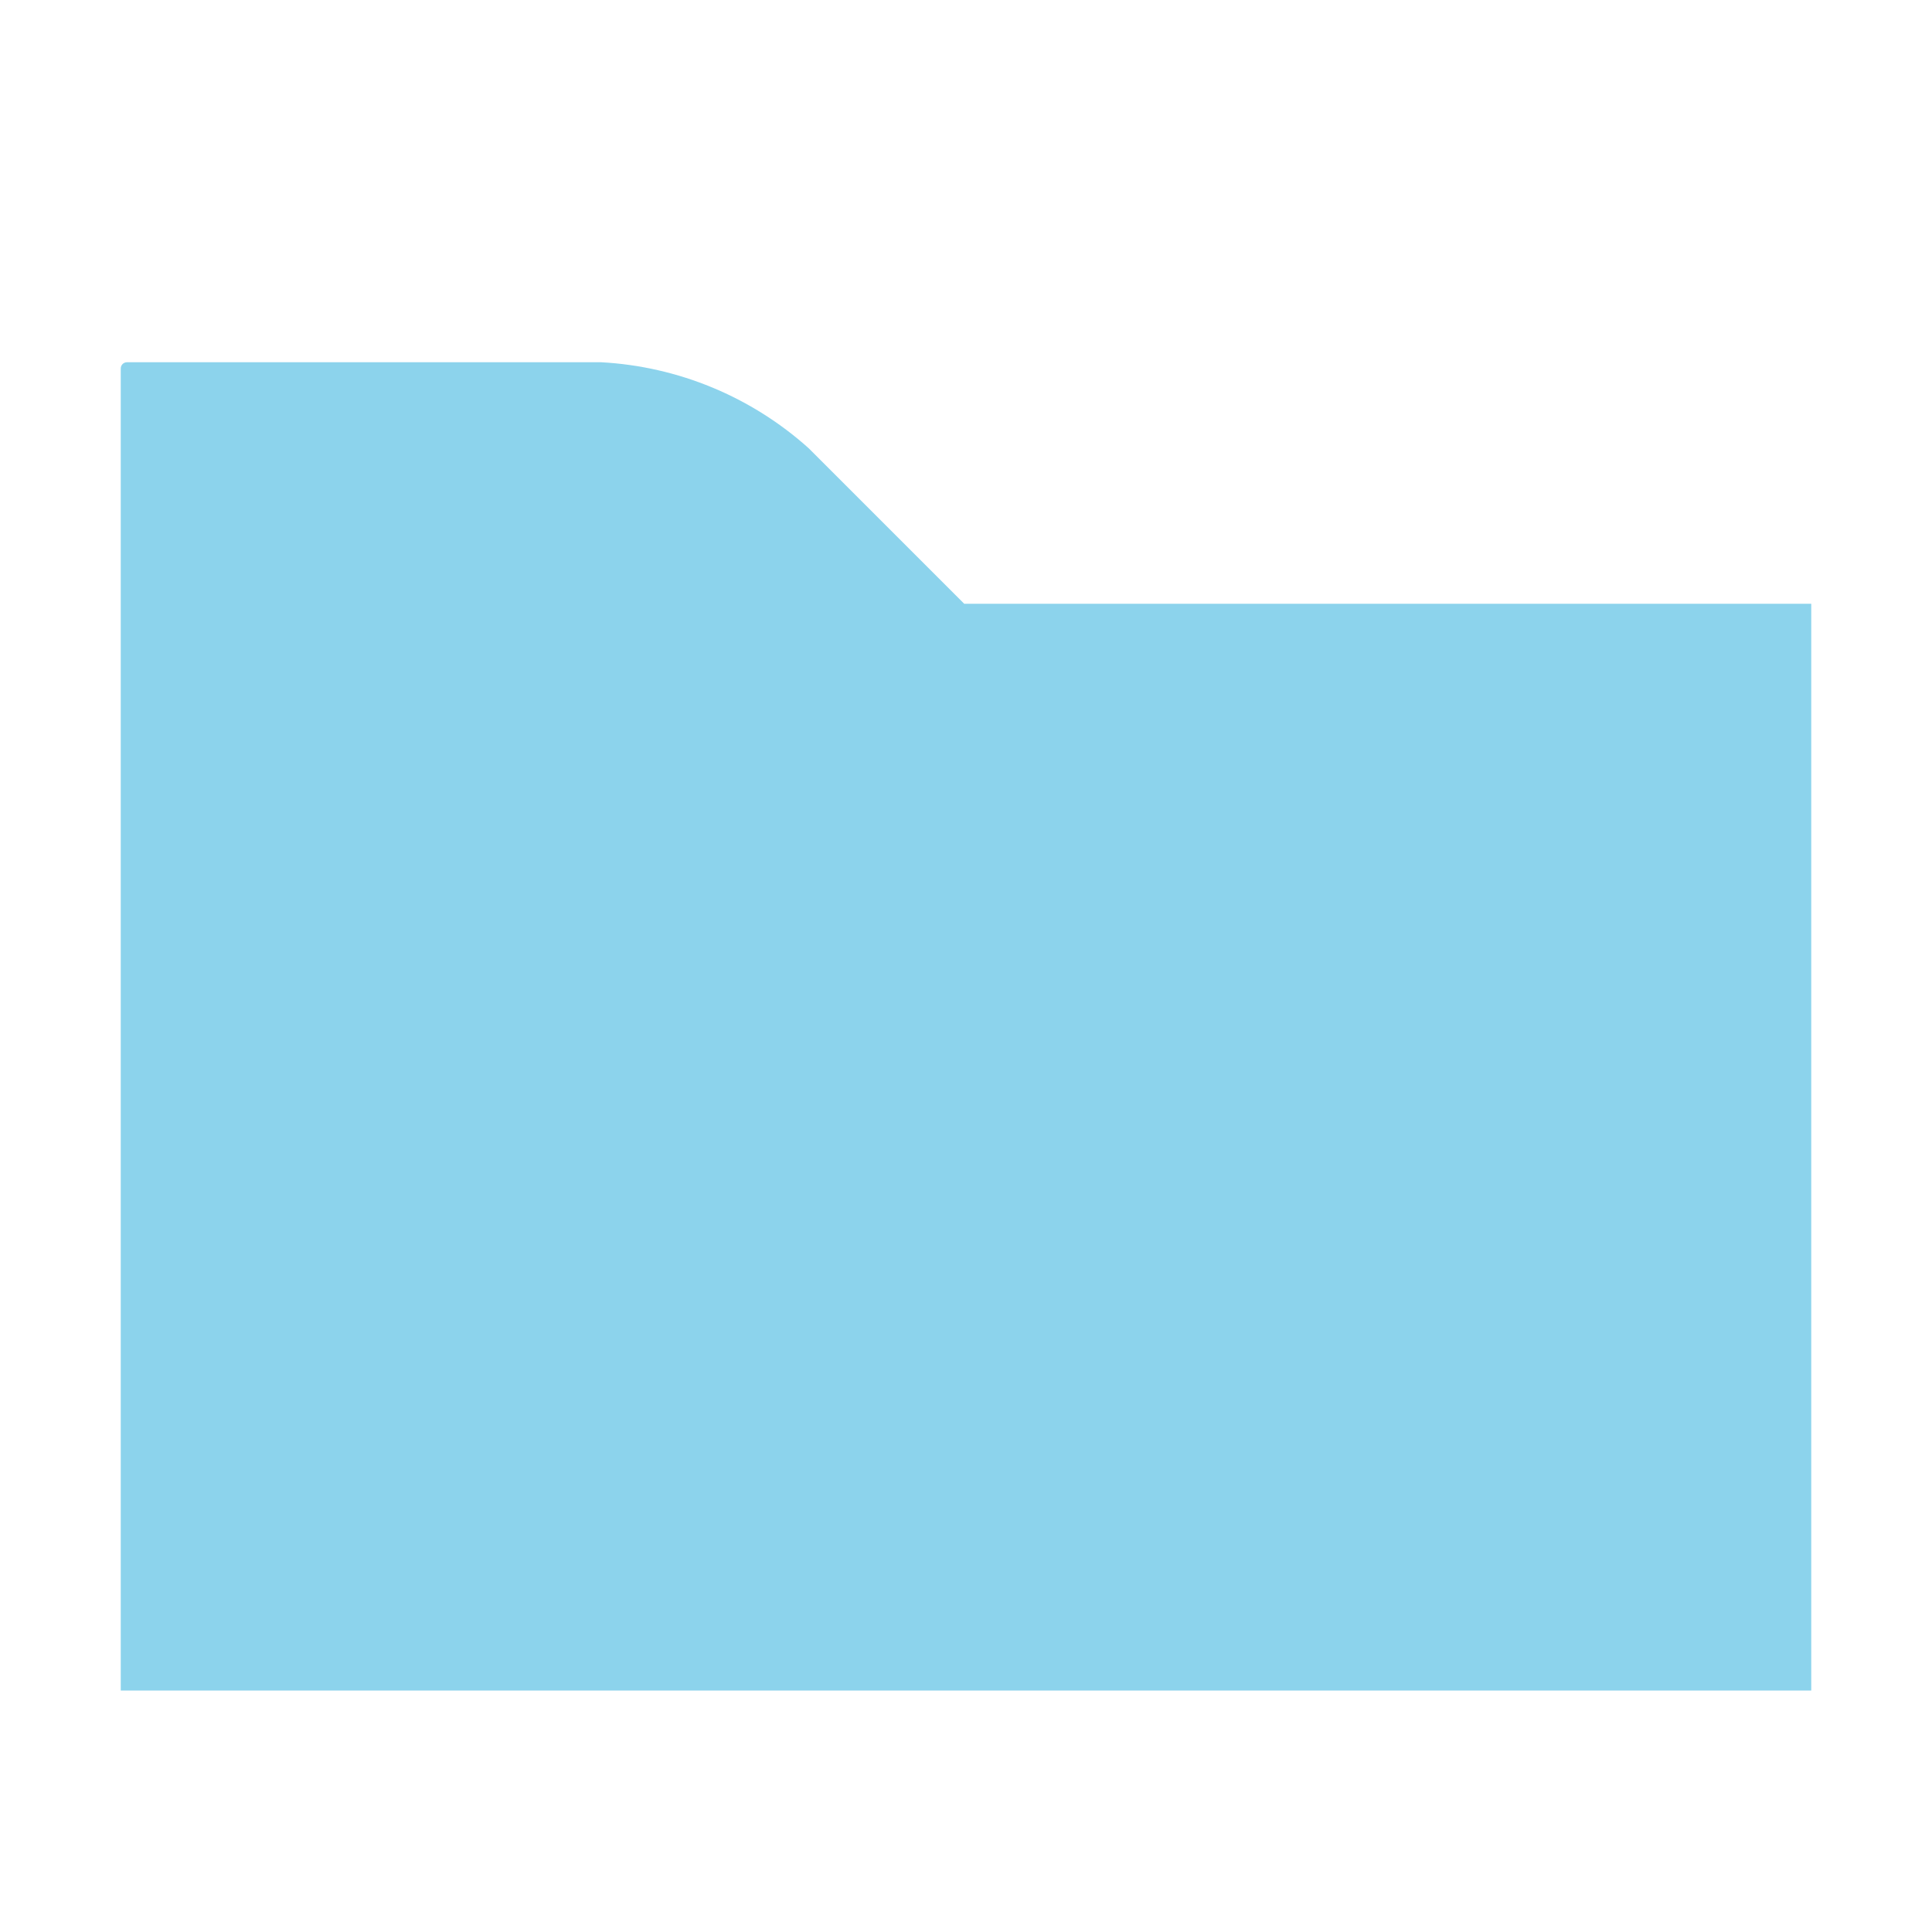
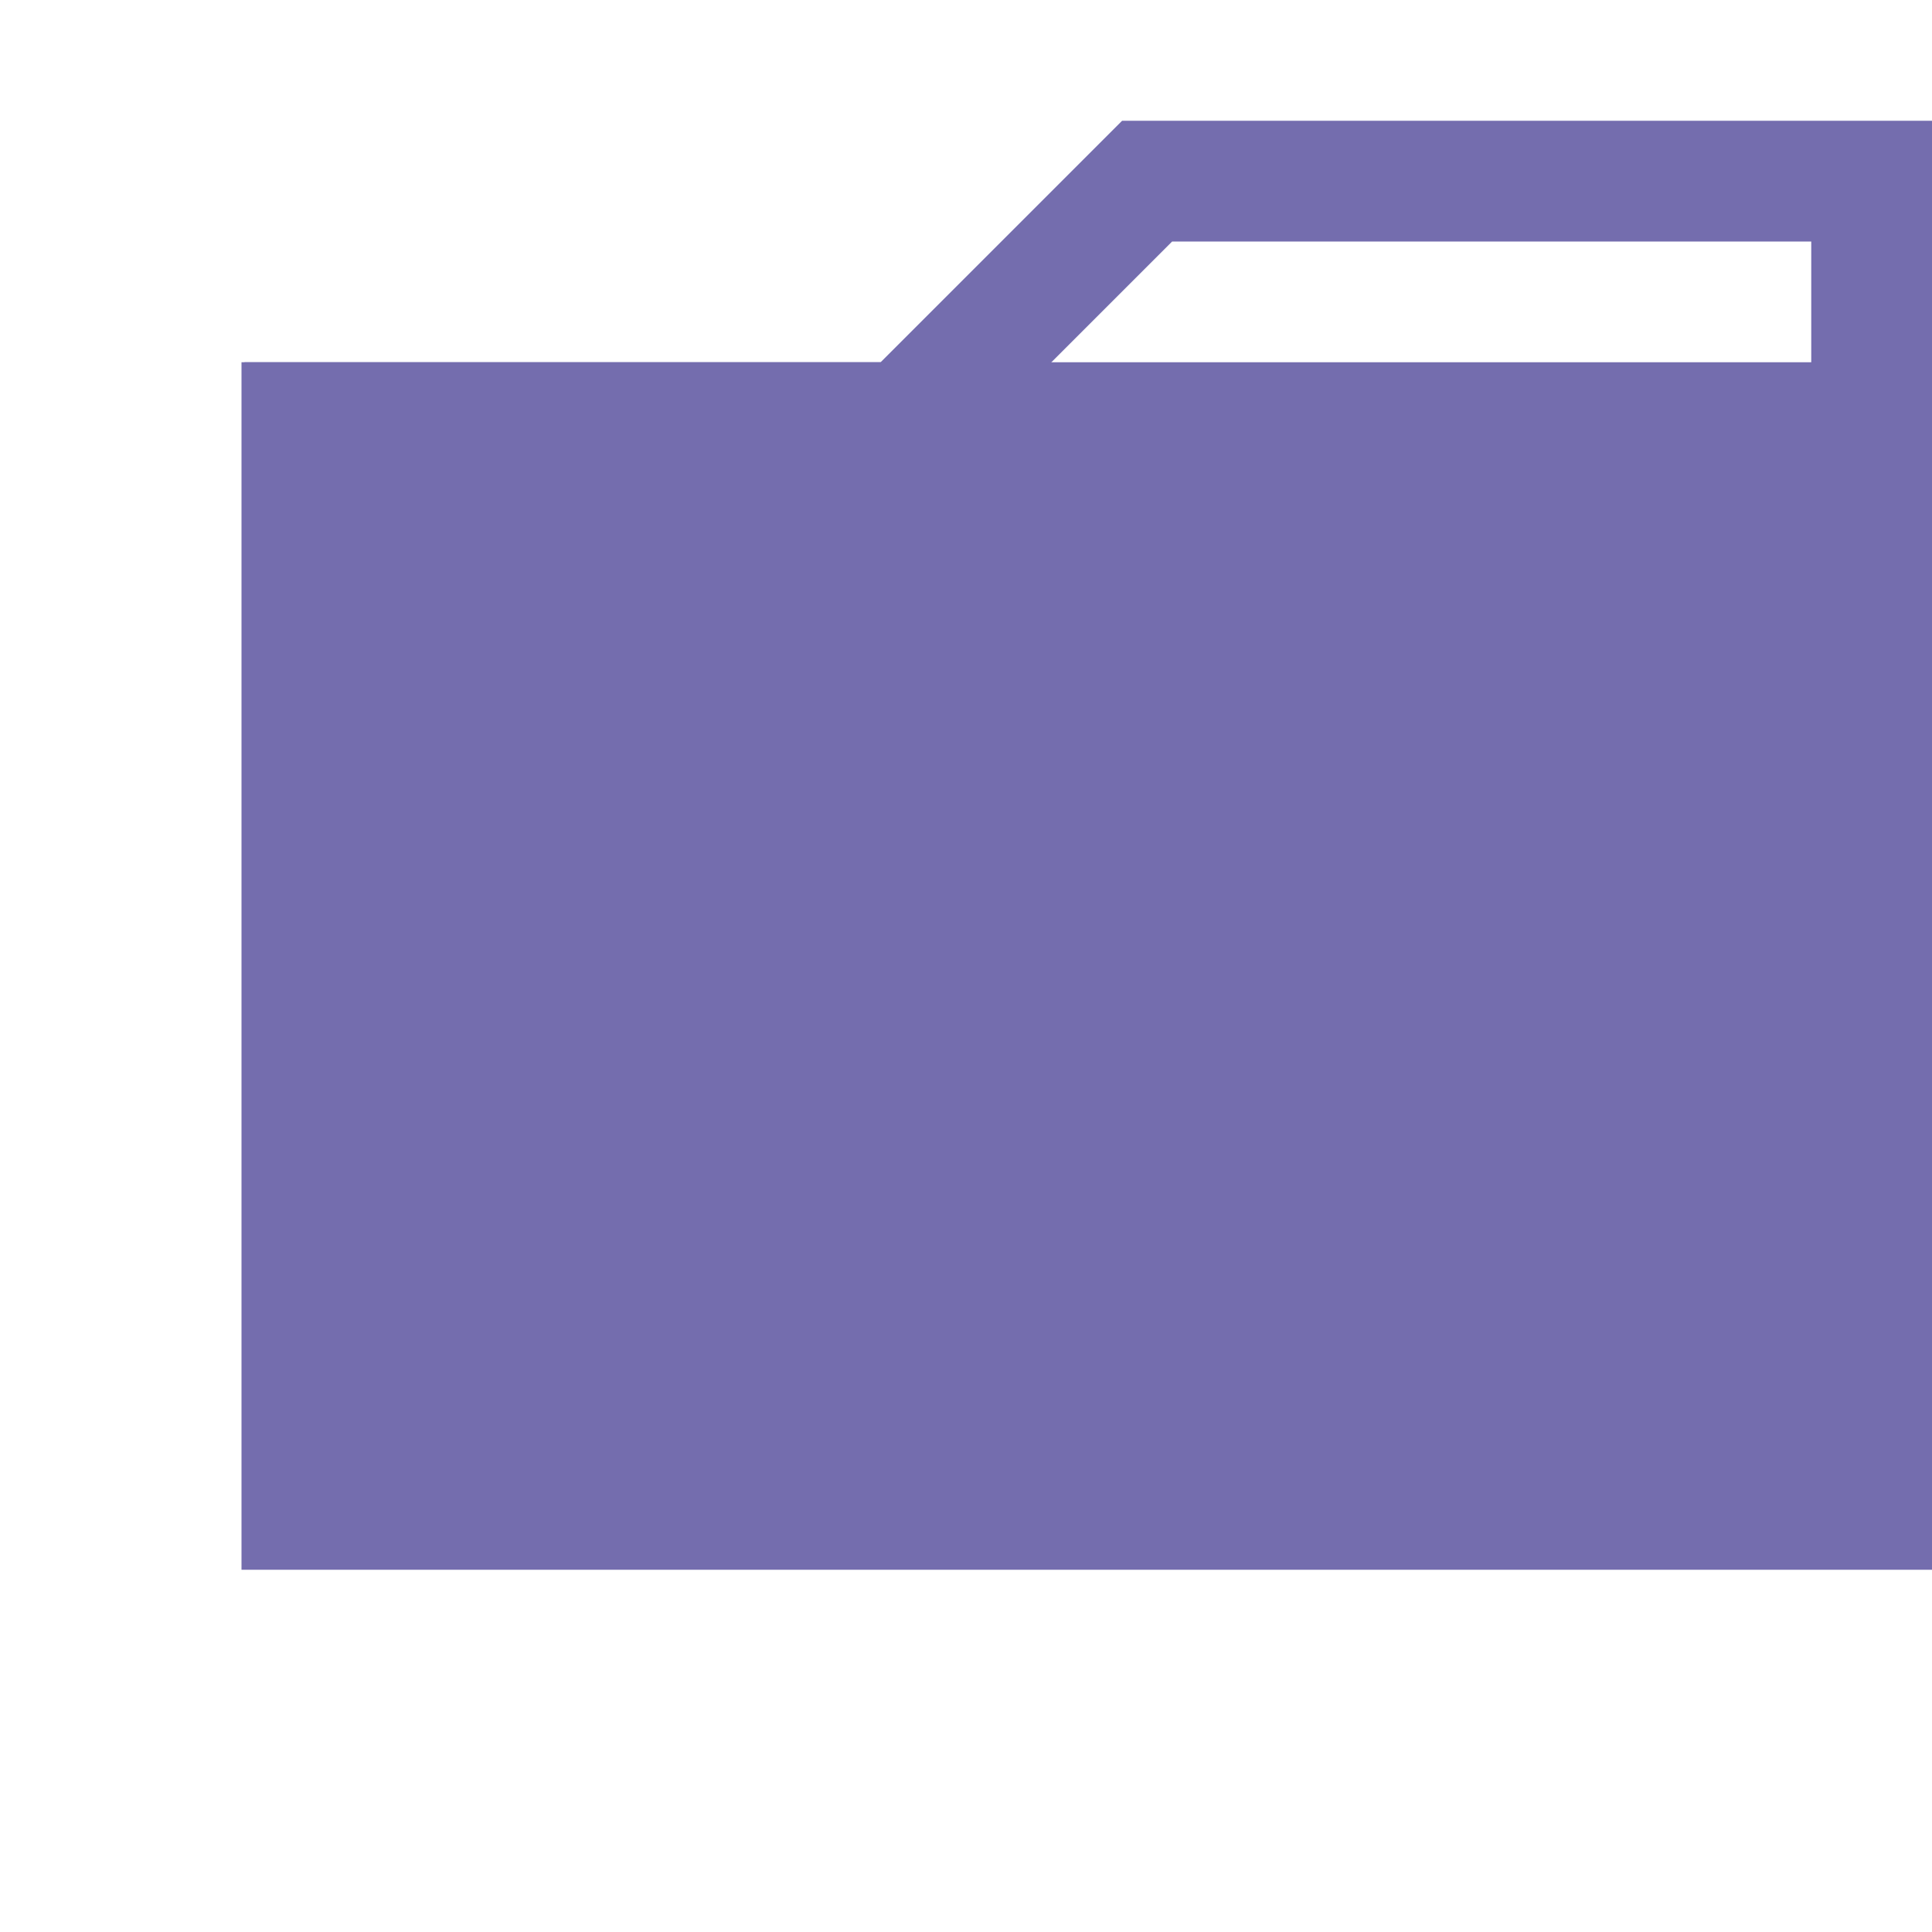
- <svg xmlns="http://www.w3.org/2000/svg" viewBox="0 0 32 32">
-   <path d="M2 28h28V10H15.97l-2.577-2.577A5.598 5.598 0 0 0 9.958 6H2.103A.103.103 0 0 0 2 6.103V28z" fill="#40b6e0" data-name="Group" opacity=".6" />
+ <svg xmlns="http://www.w3.org/2000/svg" width="320" height="320">
+   <path fill="none" stroke="rgb(116, 109, 174)" stroke-width="20" d="M 50 70 h 100 l 40 -40 h 120 v 220 H 50 z" />
+   <rect fill="rgb(116, 109, 174)" height="199.5" width="277.5" x="40.5" y="60" />
</svg>
